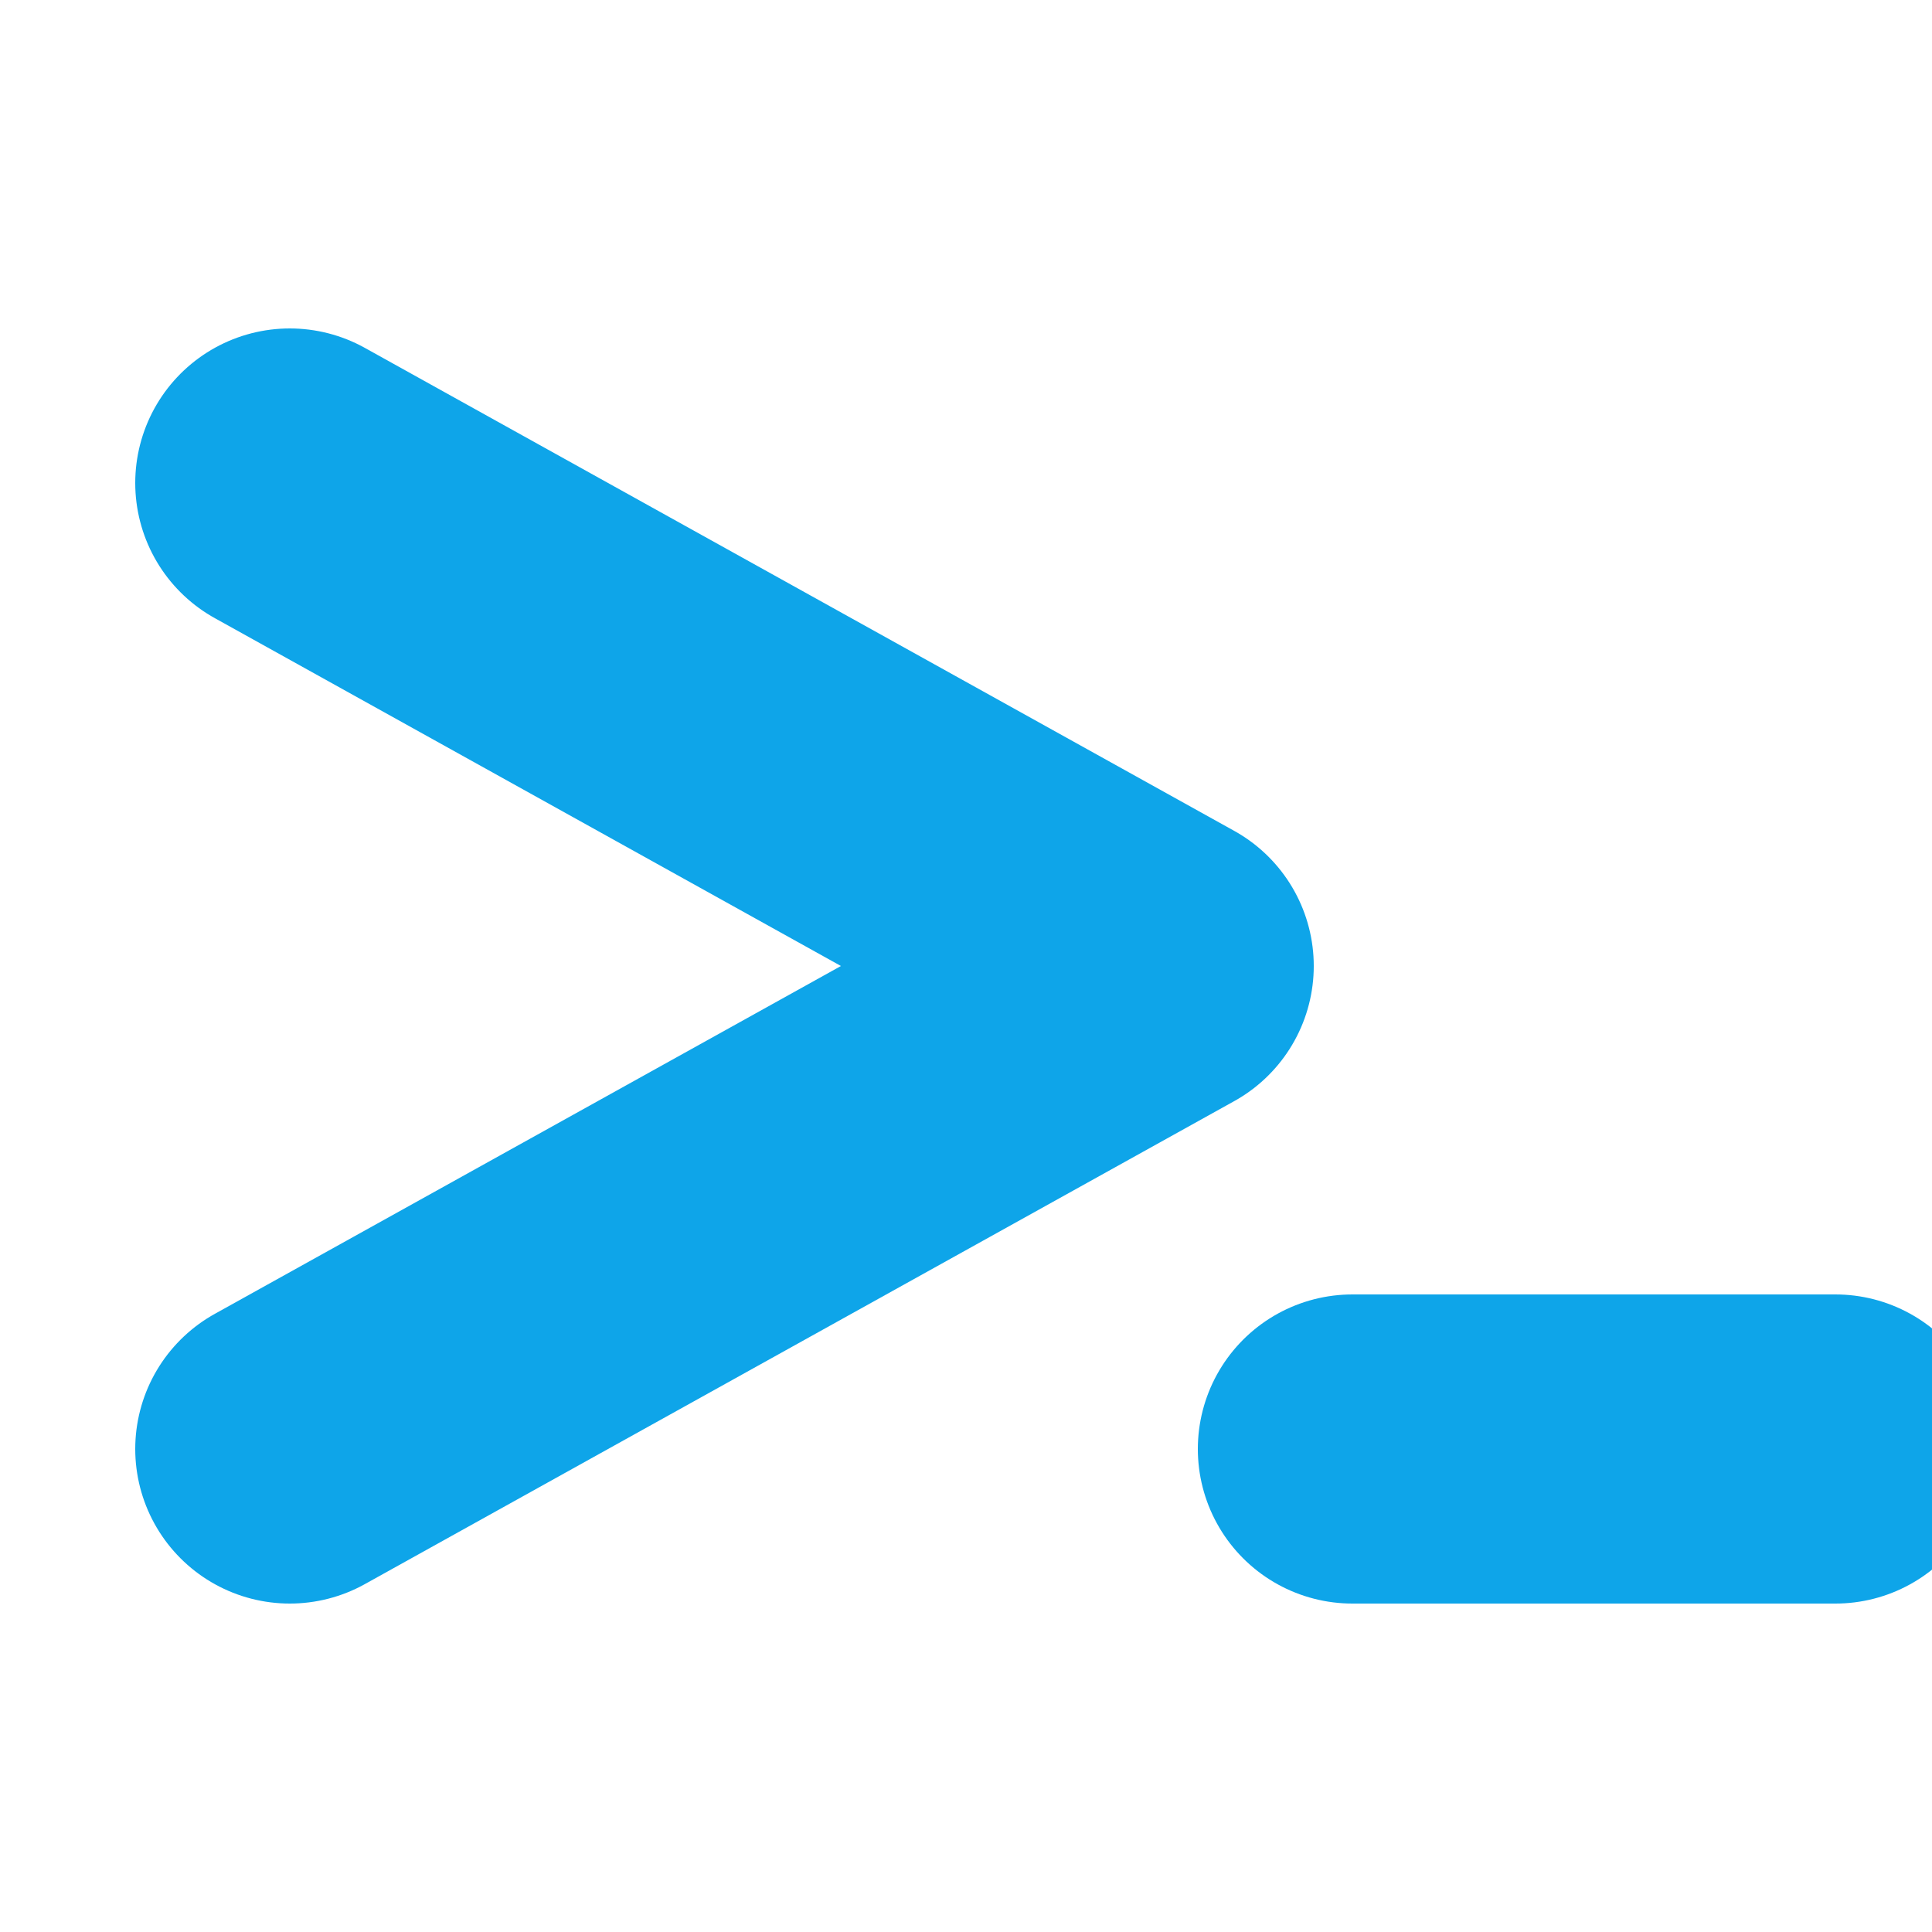
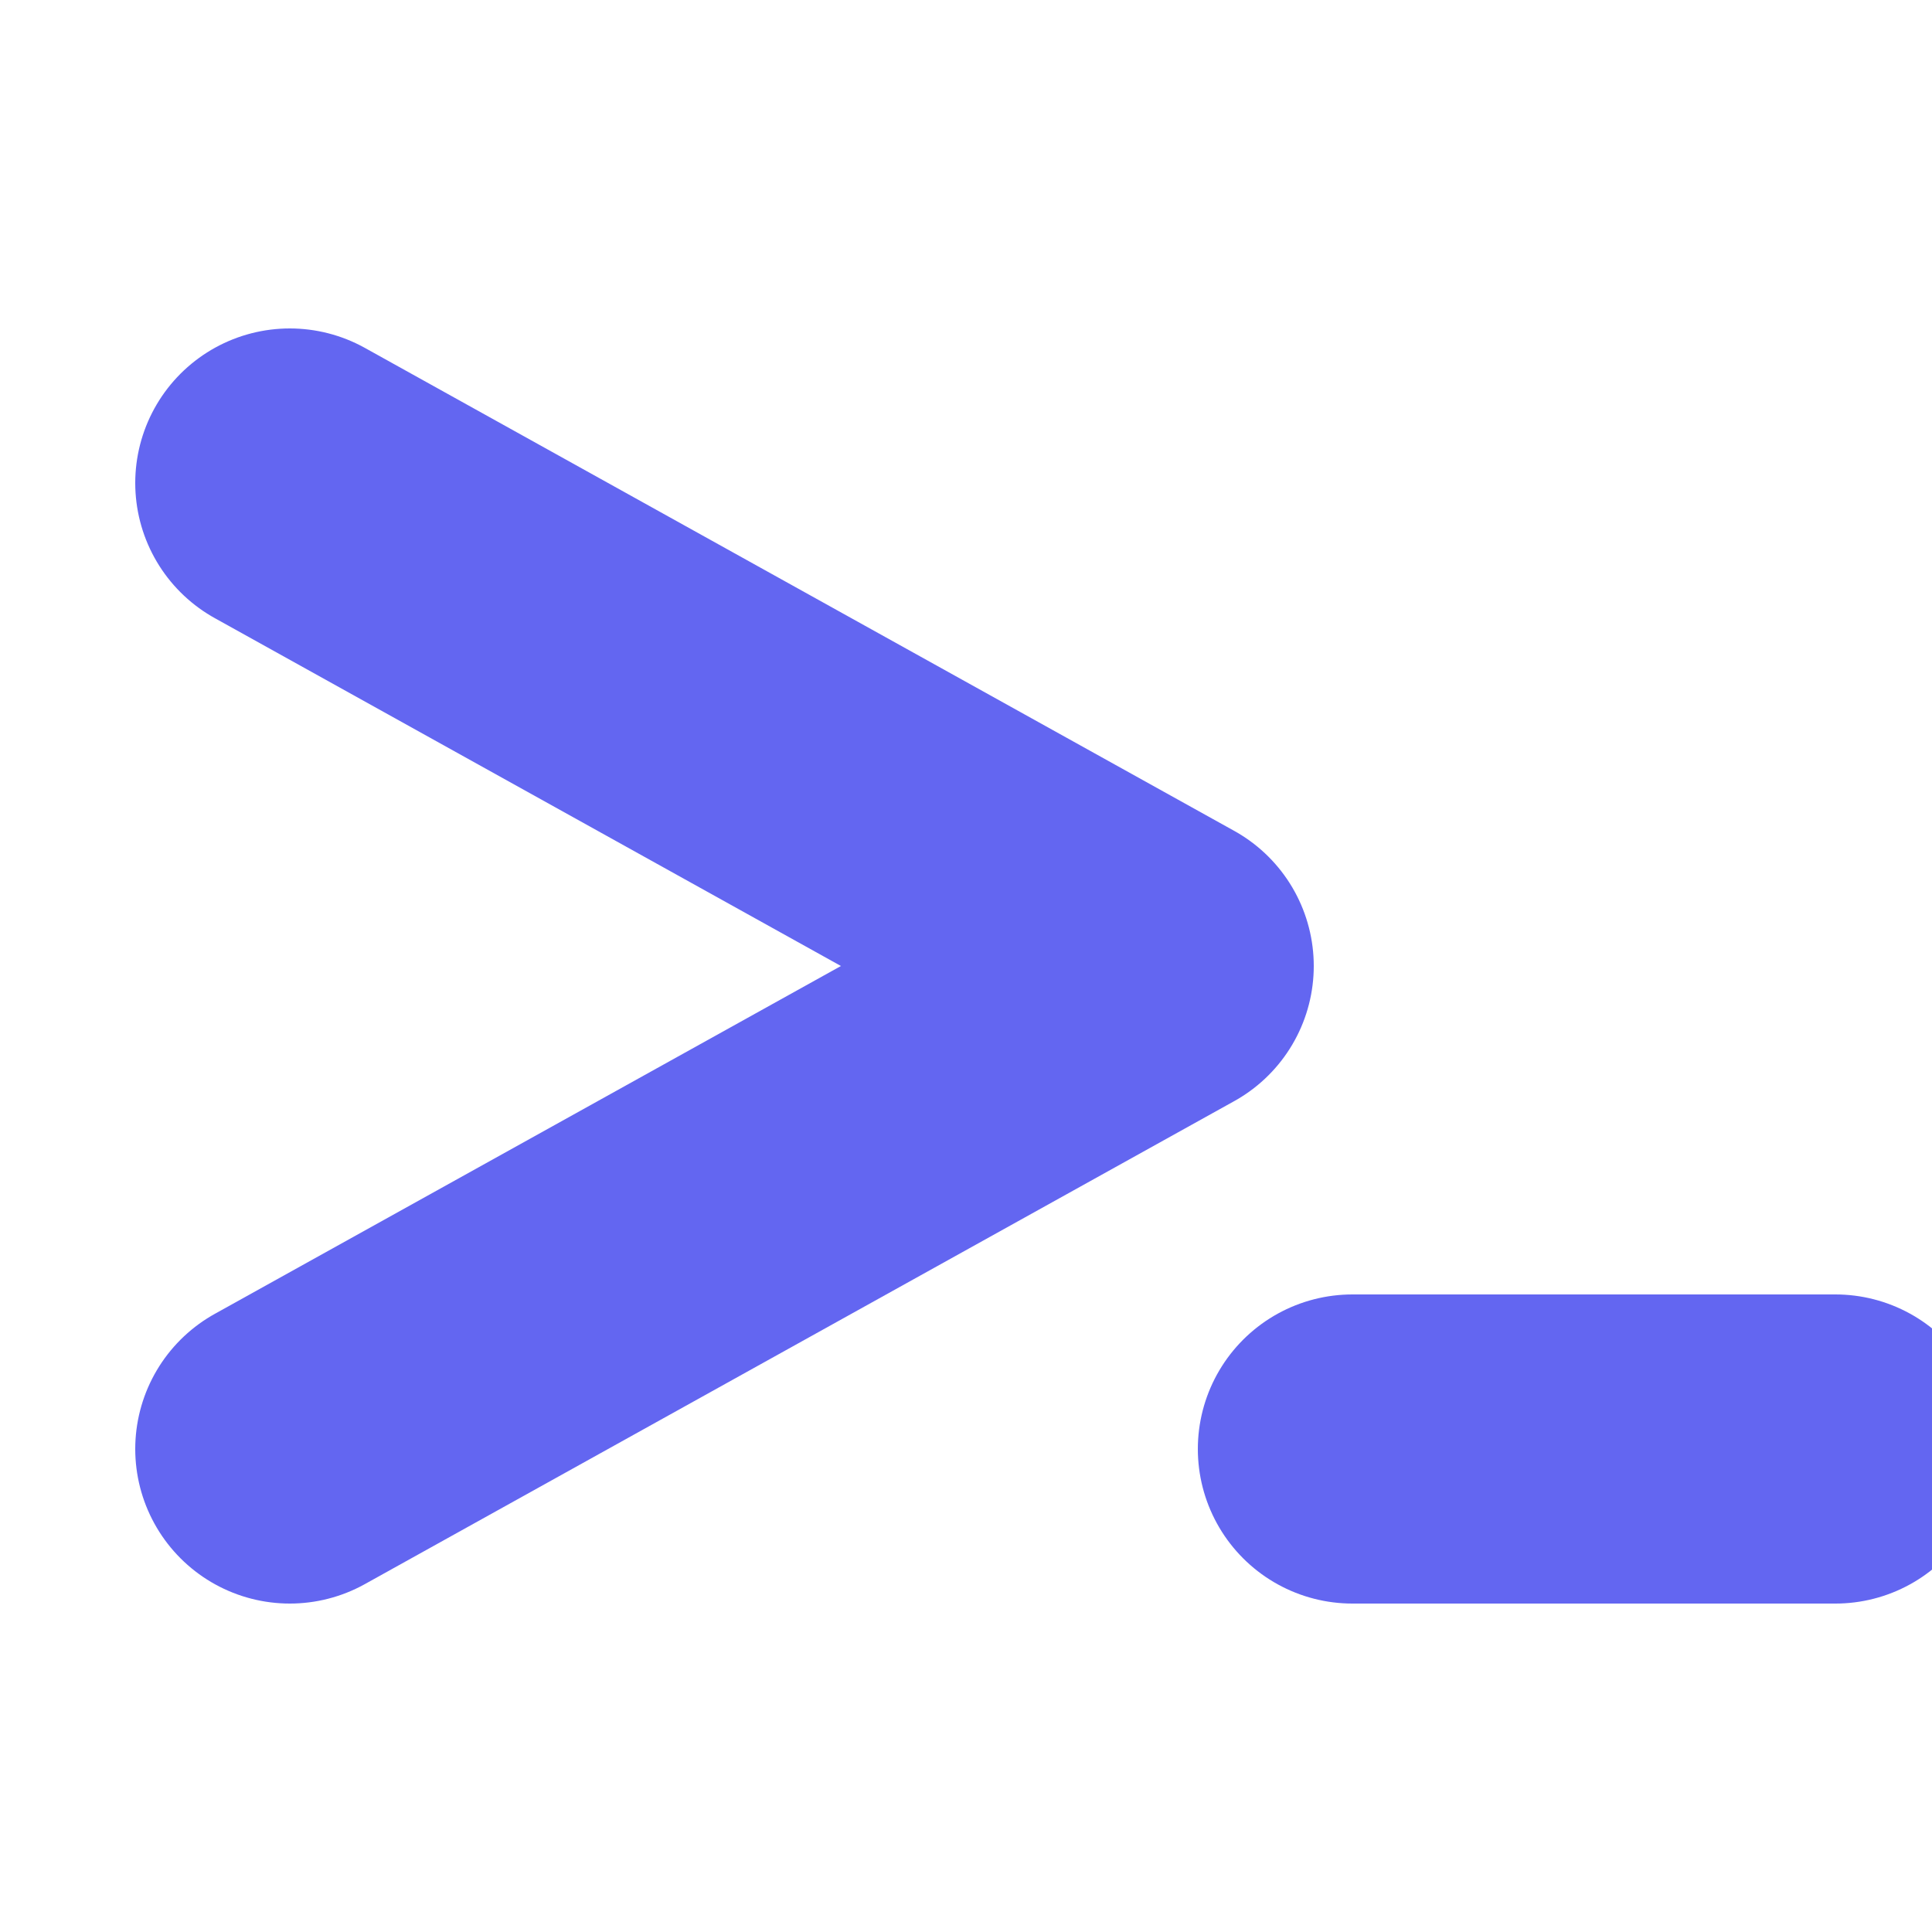
<svg xmlns="http://www.w3.org/2000/svg" viewBox="0 0 100 100">
-   <path d="M15 25 L60 50 L15 75" fill="none" stroke="#0ea5e9" stroke-width="16" stroke-linecap="round" stroke-linejoin="round" />
-   <line x1="70" y1="75" x2="95" y2="75" stroke="#0ea5e9" stroke-width="16" stroke-linecap="round" />
+   <path d="M15 25 L60 50 L15 75" fill="none" stroke="#6366f1" stroke-width="16" stroke-linecap="round" stroke-linejoin="round" />
+   <line x1="70" y1="75" x2="95" y2="75" stroke="#6366f1" stroke-width="16" stroke-linecap="round" />
</svg>
